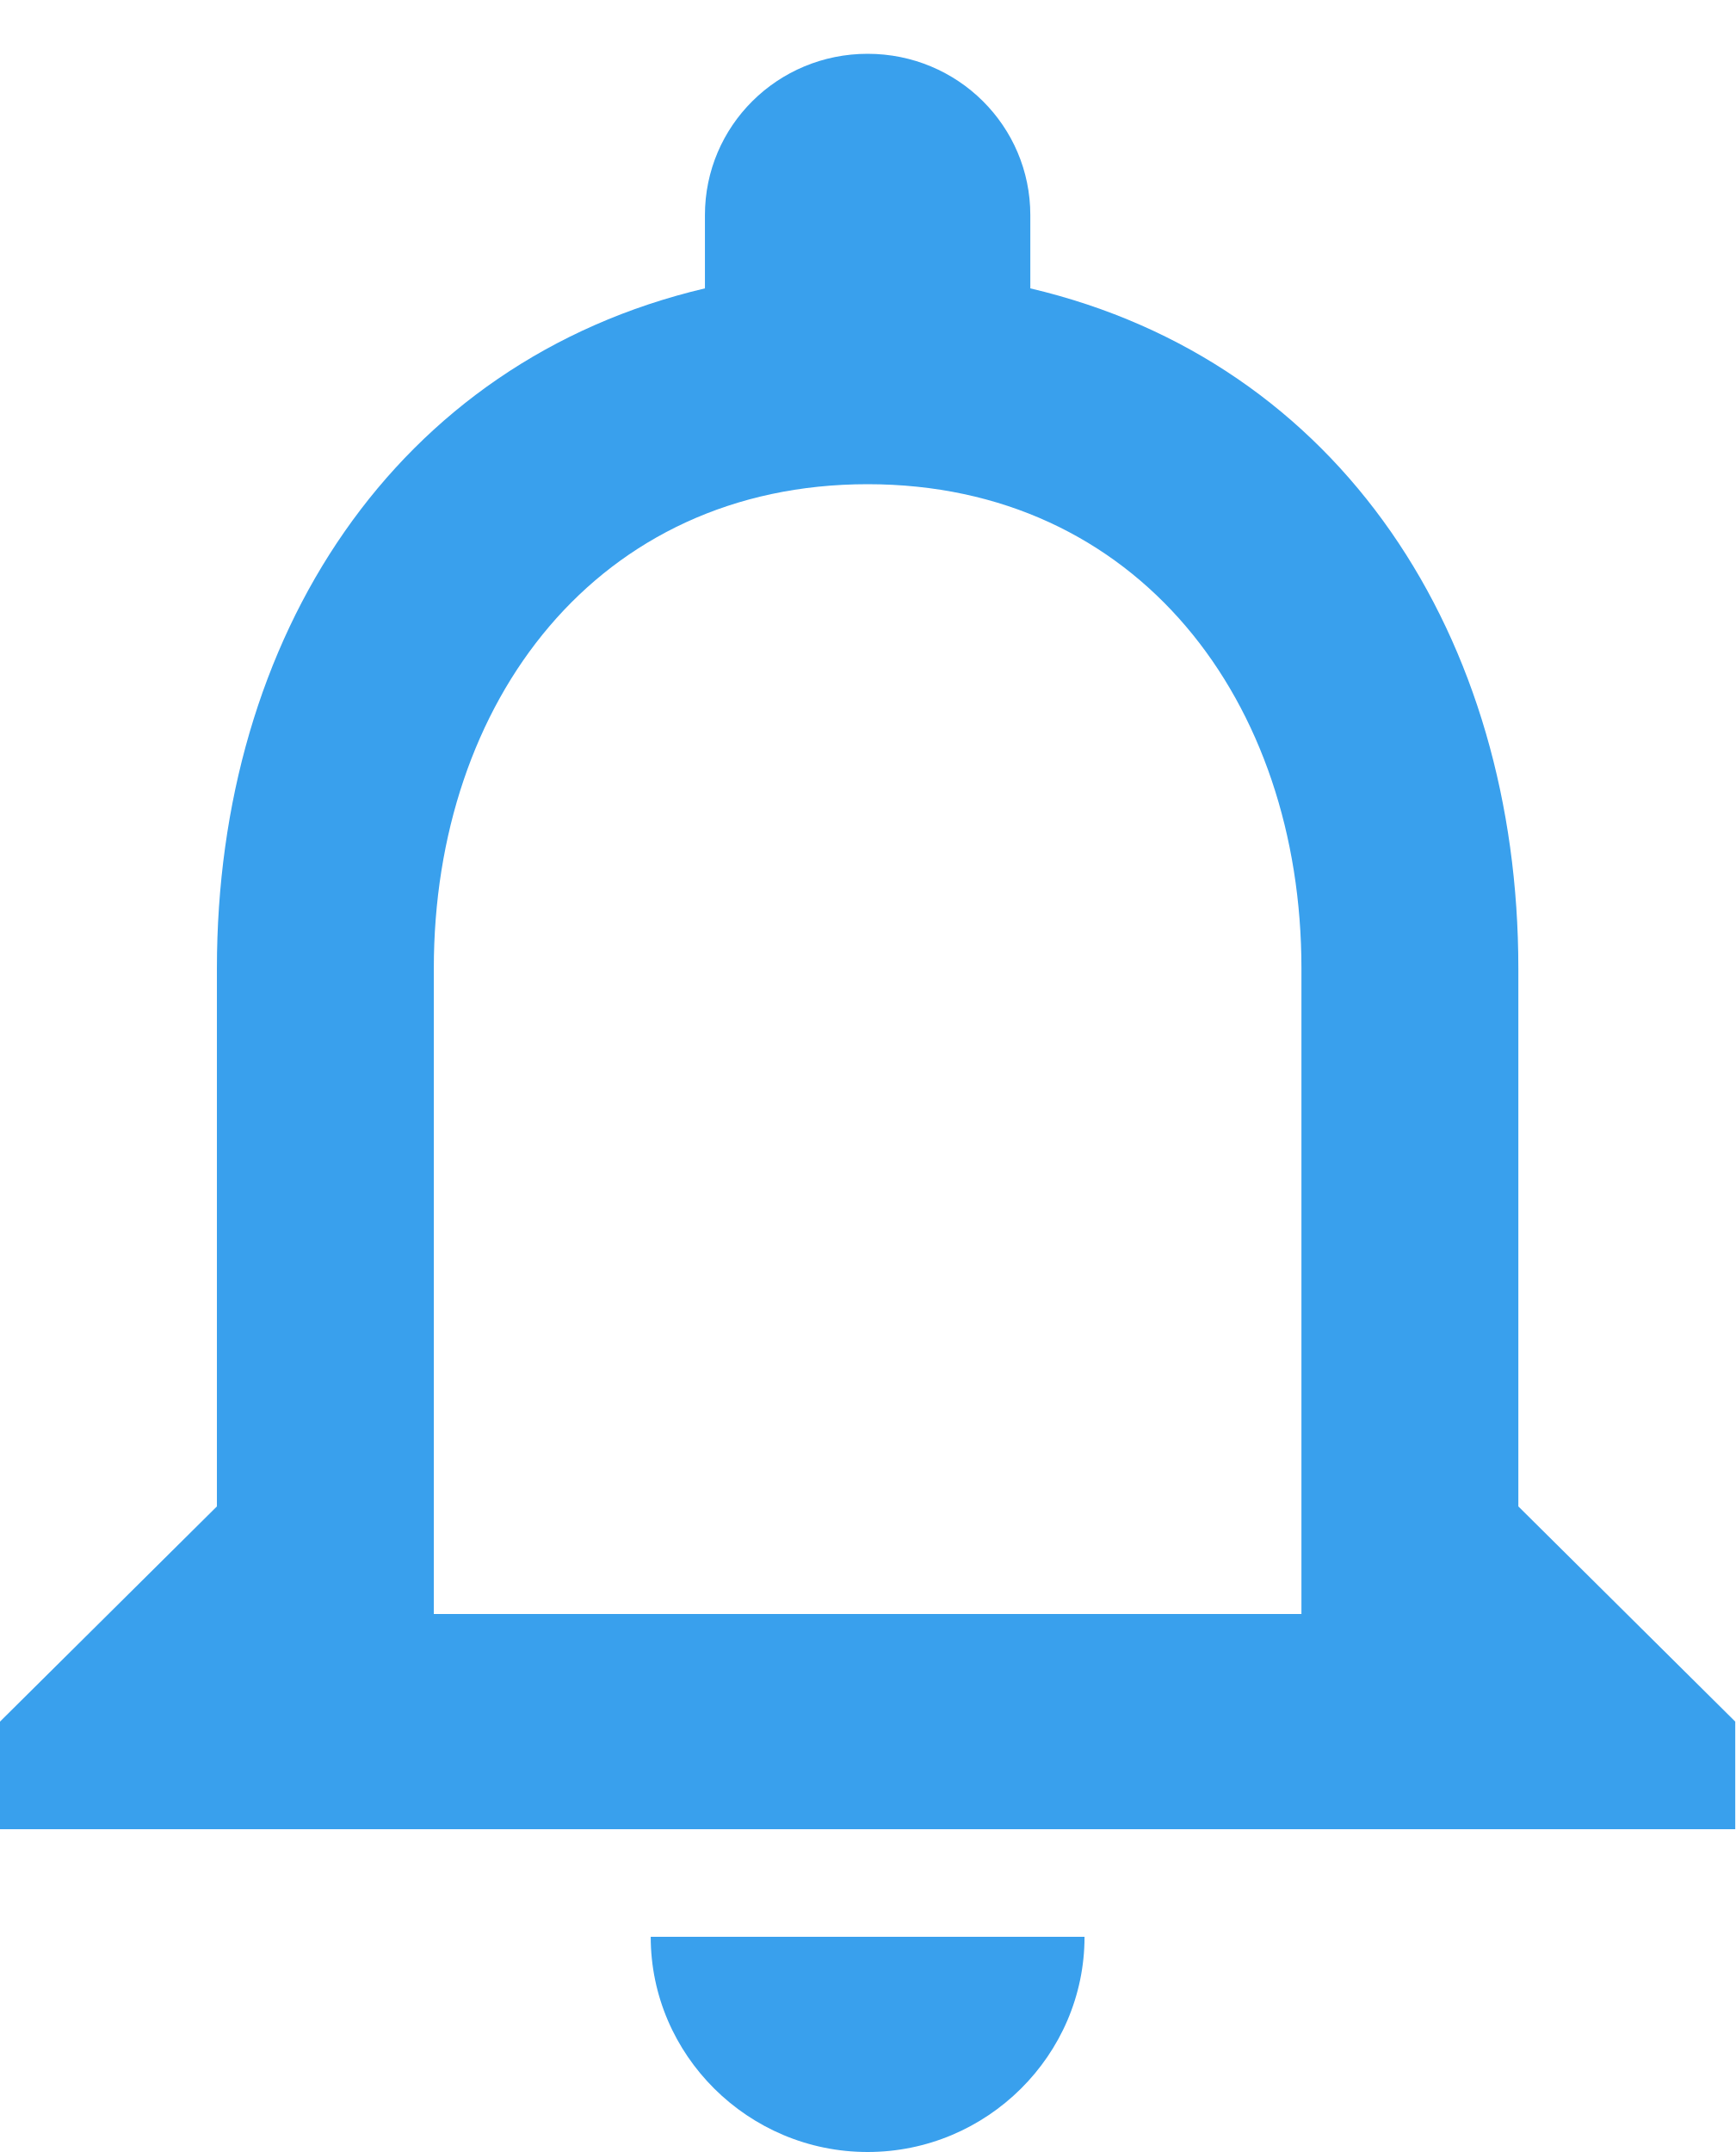
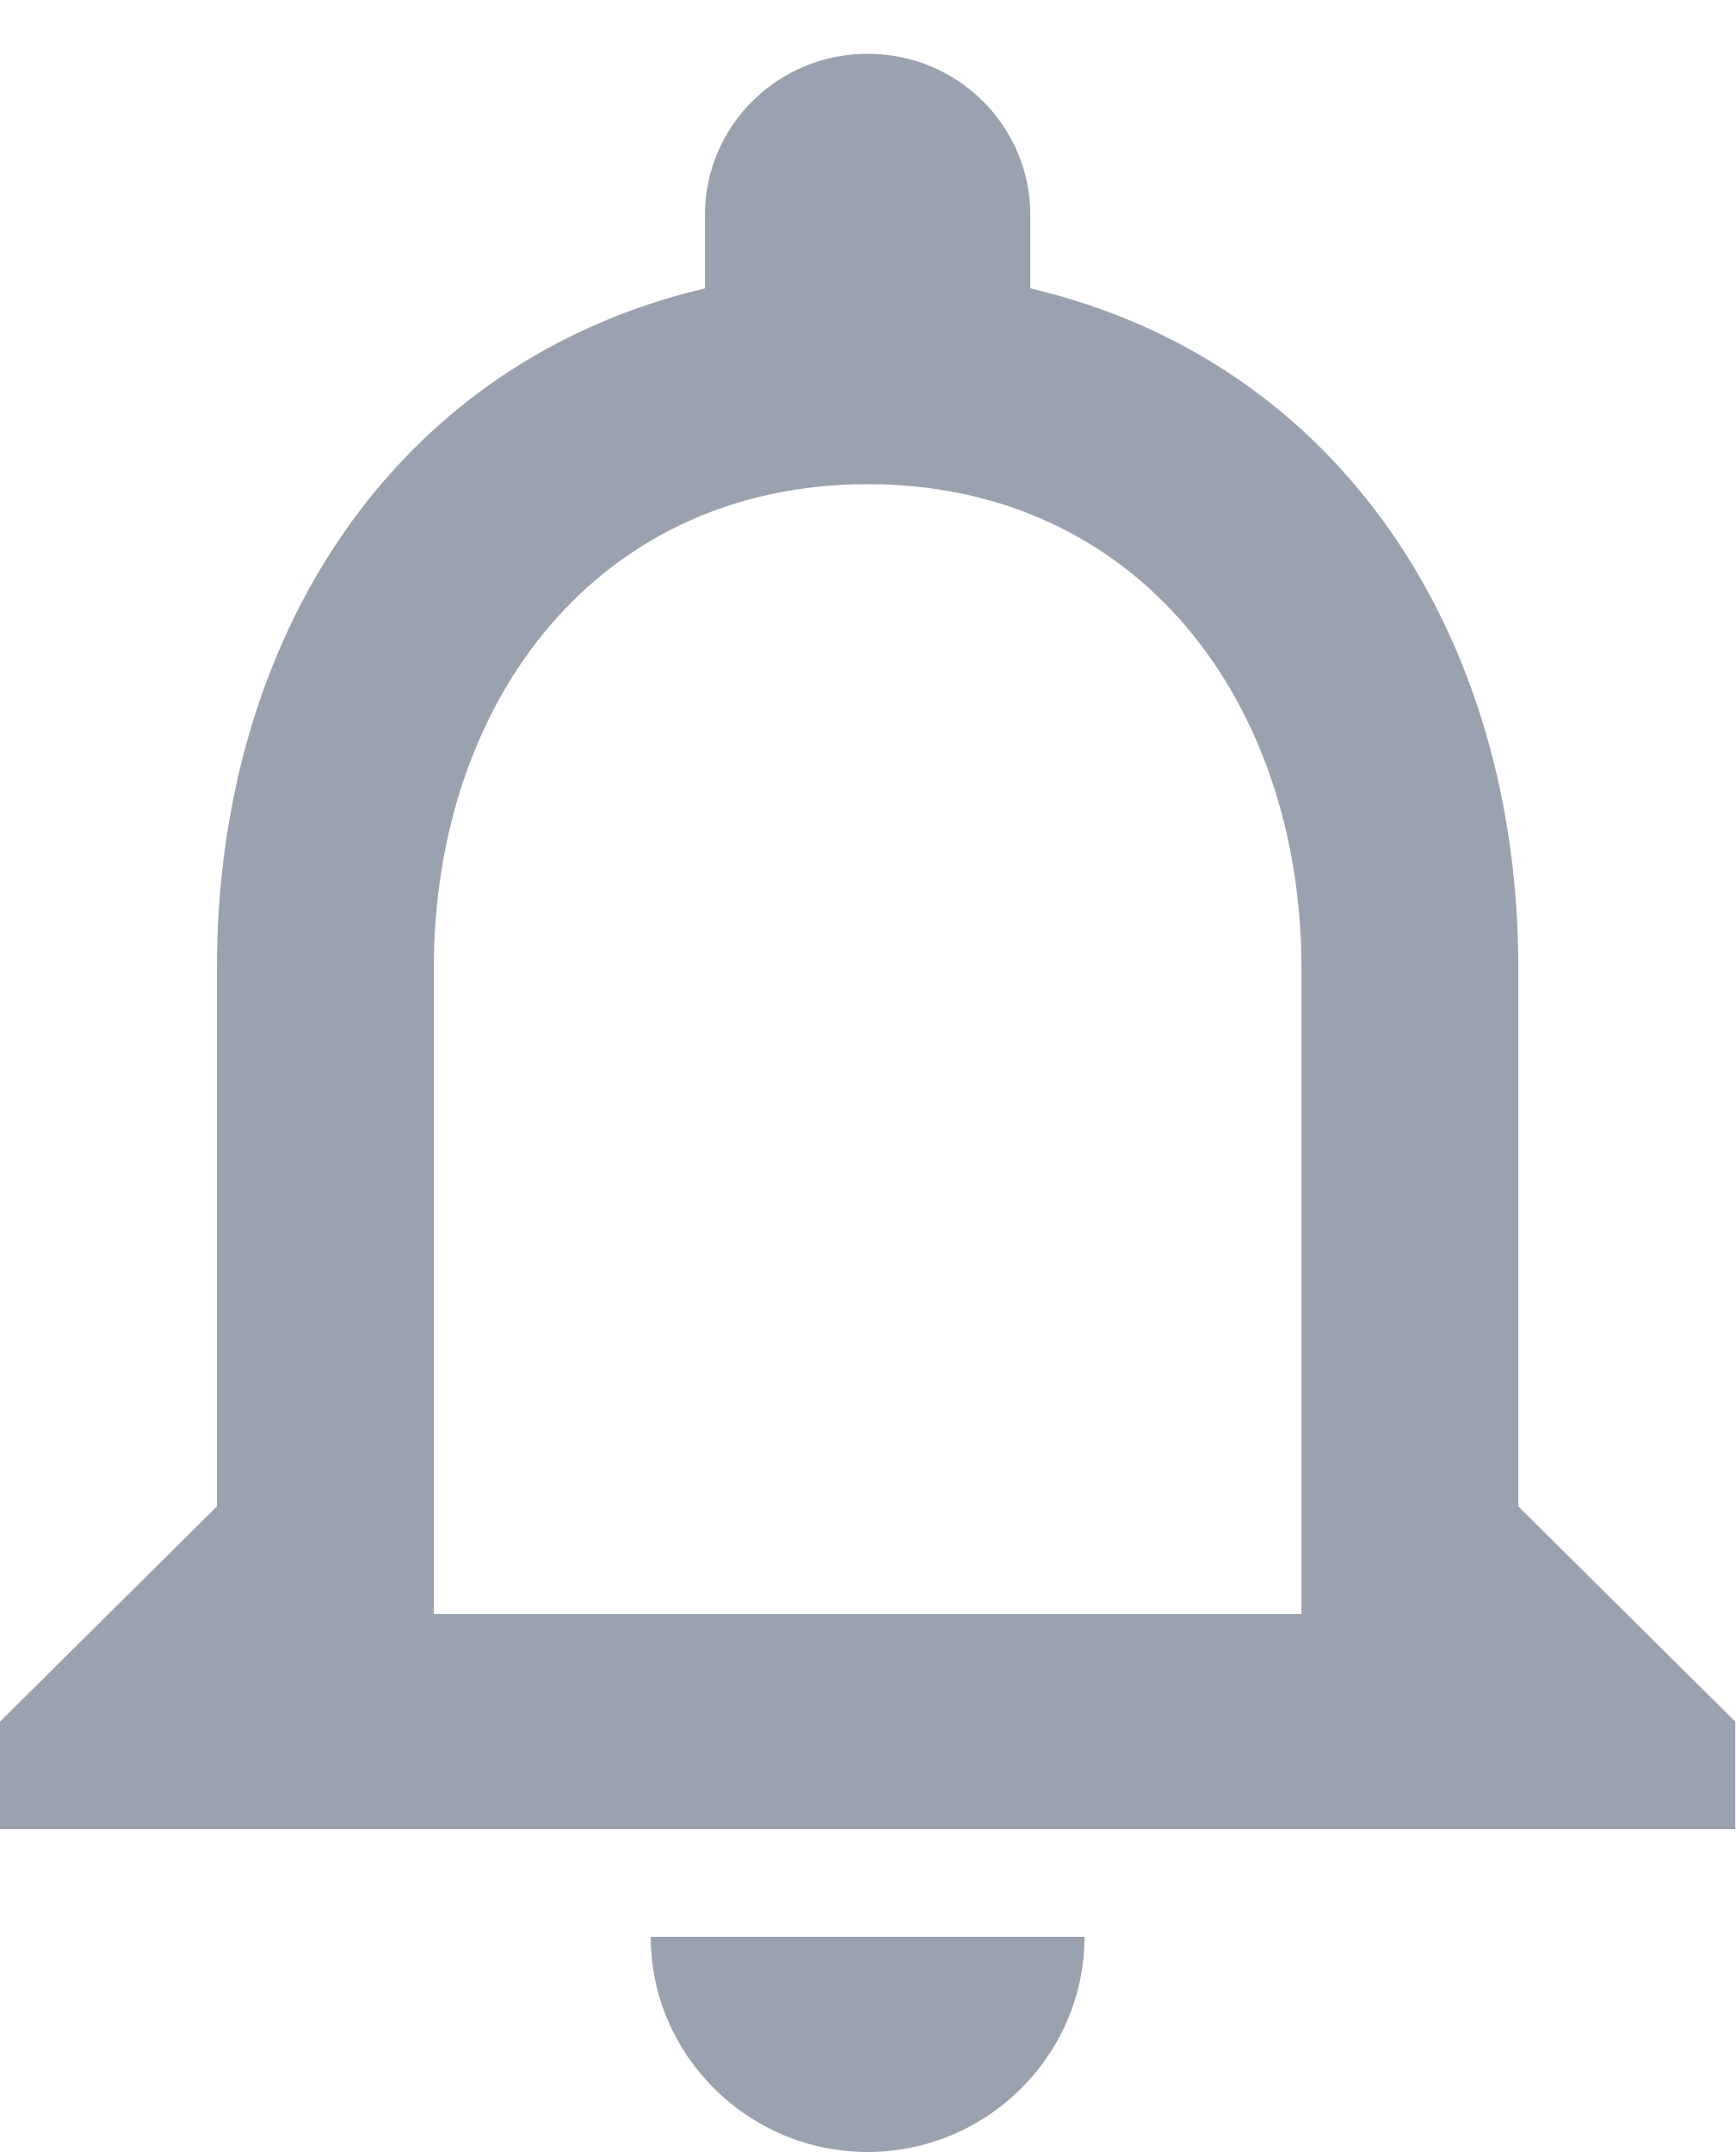
<svg xmlns="http://www.w3.org/2000/svg" width="25px" height="31px" viewBox="0 0 25 31" version="1.1">
  <g id="Page-1" stroke="none" stroke-width="1" fill="none" fill-rule="evenodd">
    <g id="Artboard" transform="translate(-1812, -17)">
      <g id="ic-notification" transform="translate(1806, 14)">
        <g id="Bounding_Boxes">
          <polygon id="Shape" points="0 0 37 0 37 37 0 37" />
        </g>
-         <g id="Outline" transform="translate(6, 3)" fill="#39A0ED" fill-rule="nonzero">
+         <g id="Outline" transform="translate(6, 3)" fill="#9BA2AF" fill-rule="nonzero">
          <path d="M12.5,31 C14.219,31 15.625,29.605 15.625,27.9 L9.375,27.9 C9.375,29.605 10.781,31 12.5,31 Z M21.875,21.7 L21.875,13.95 C21.875,9.191 19.328,5.208 14.844,4.154 L14.844,3.1 C14.844,1.813 13.797,0.775 12.5,0.775 C11.203,0.775 10.156,1.813 10.156,3.1 L10.156,4.154 C5.688,5.208 3.125,9.176 3.125,13.95 L3.125,21.7 L0,24.8 L0,26.35 L25,26.35 L25,24.8 L21.875,21.7 Z M18.75,23.25 L6.25,23.25 L6.25,13.95 C6.25,10.106 8.609,6.975 12.5,6.975 C16.391,6.975 18.75,10.106 18.75,13.95 L18.75,23.25 Z" id="Shape" />
        </g>
      </g>
    </g>
  </g>
</svg>
